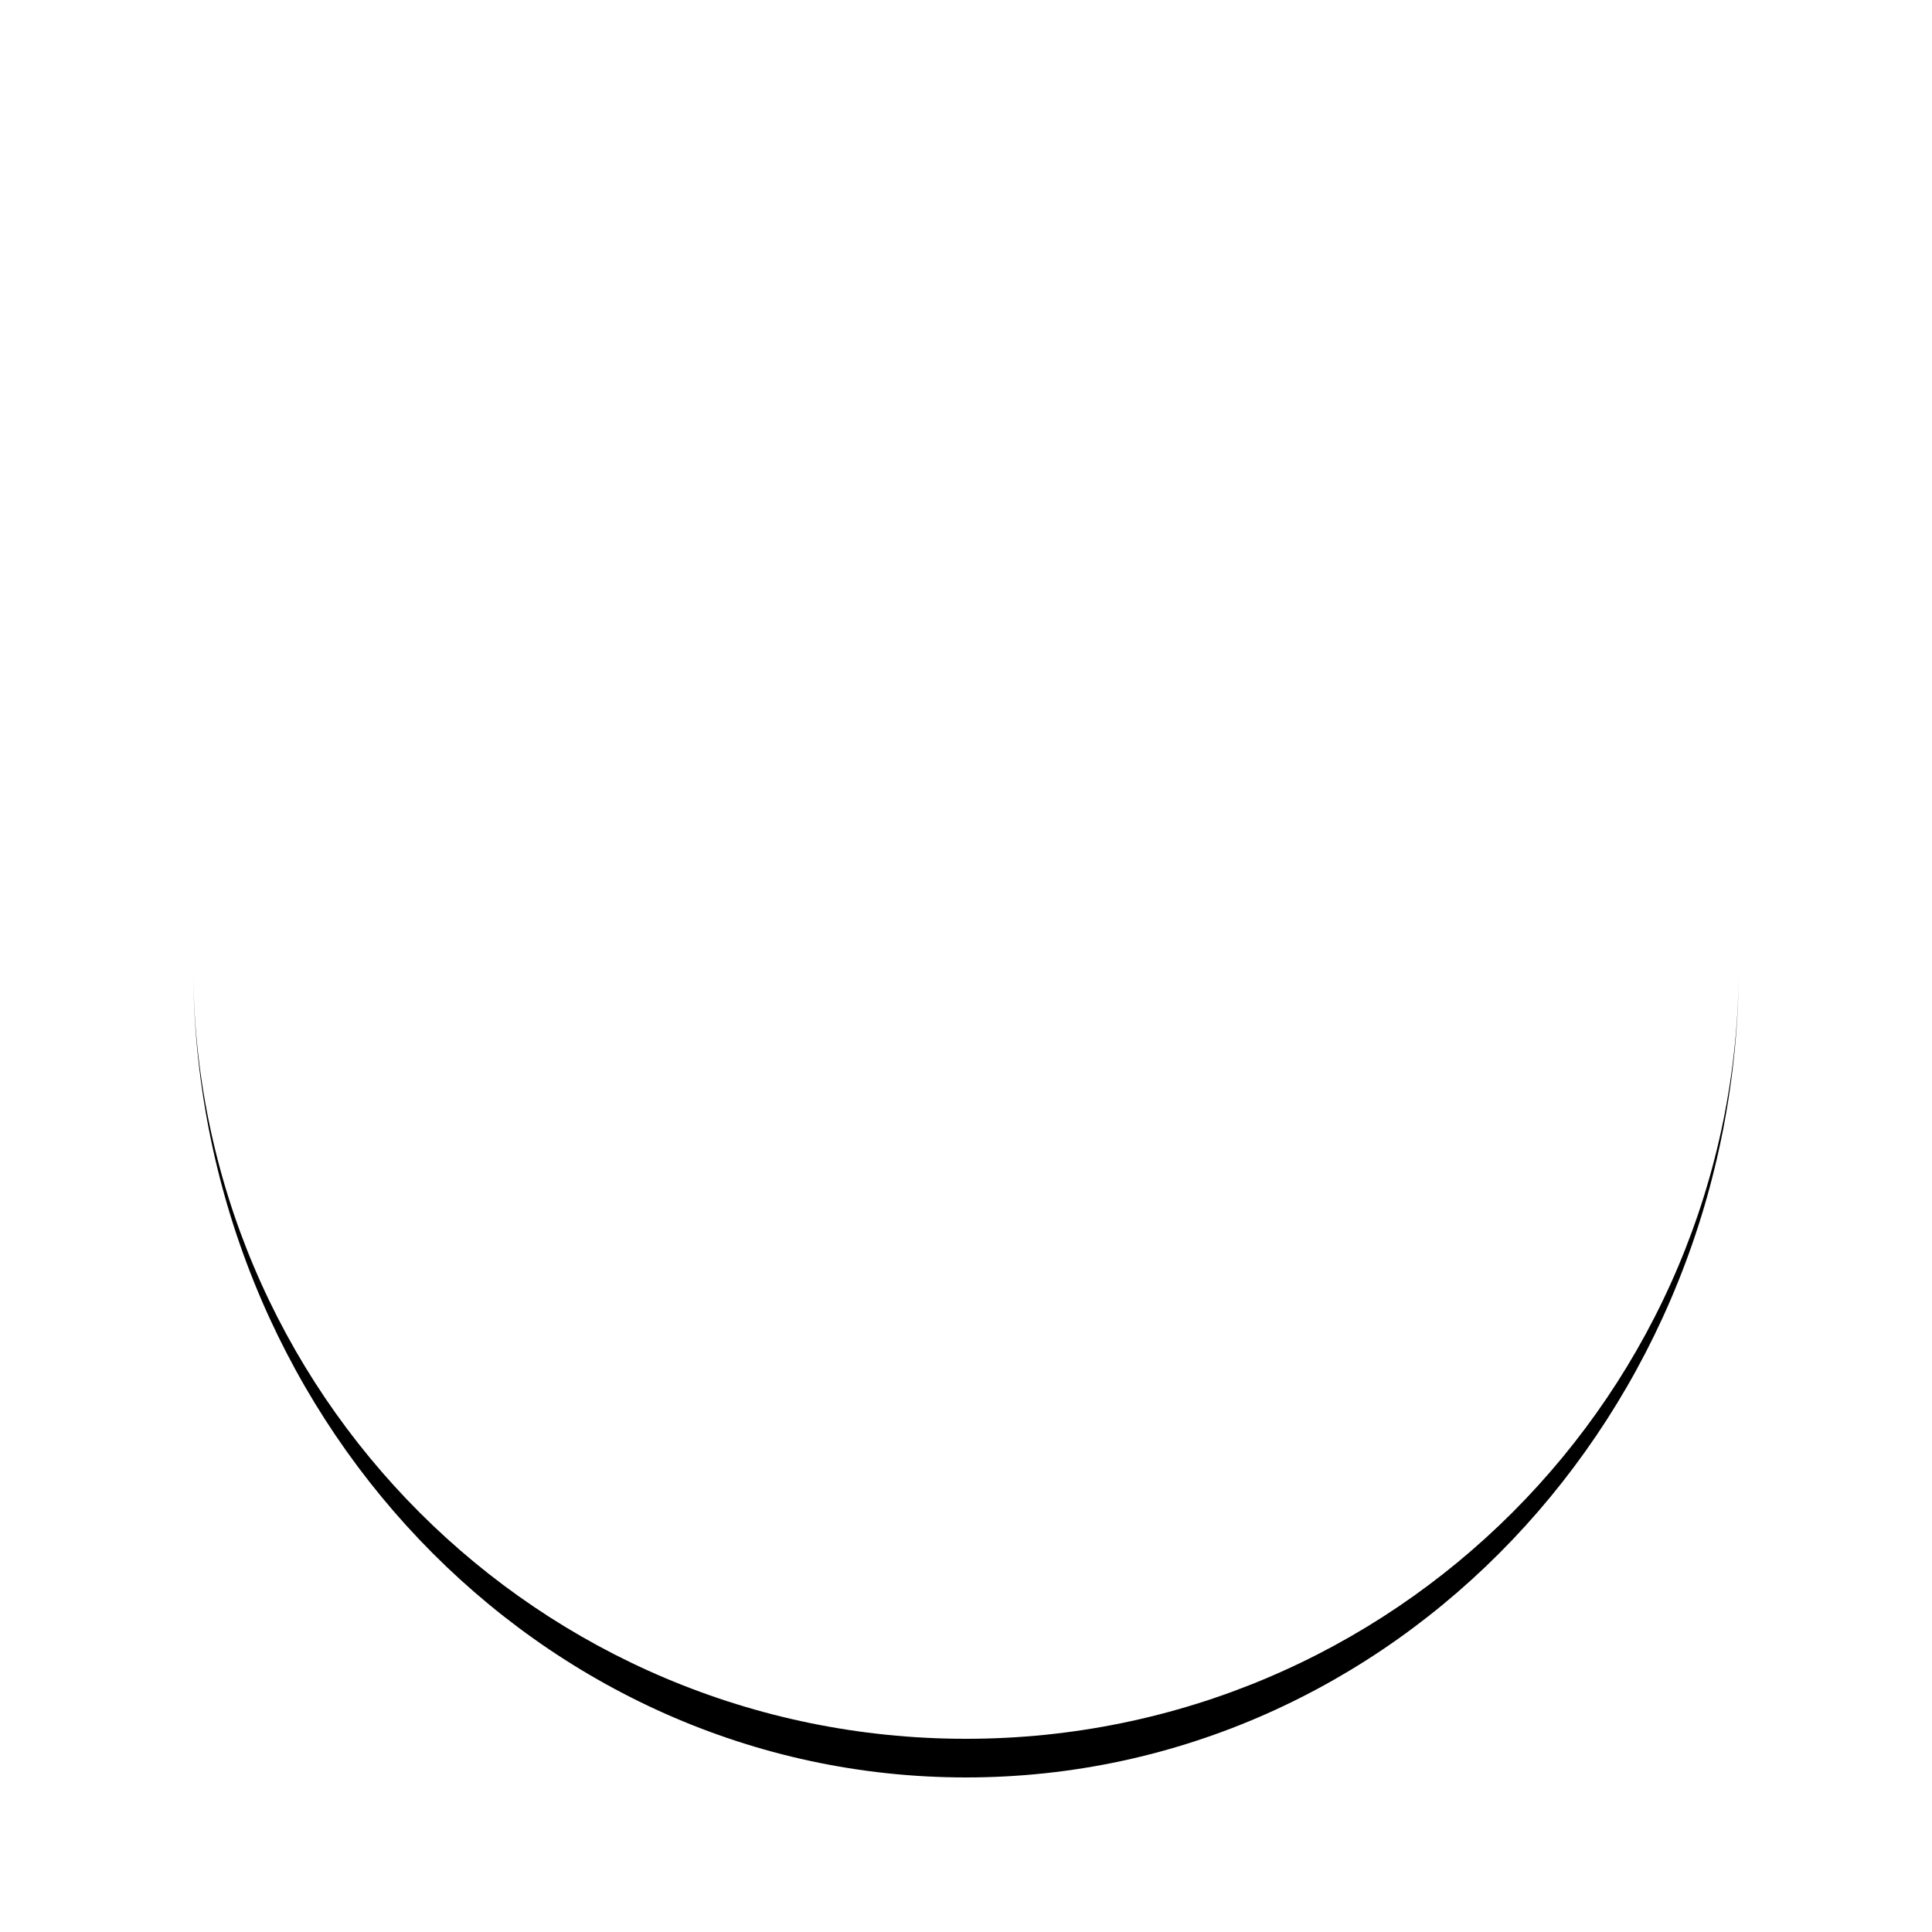
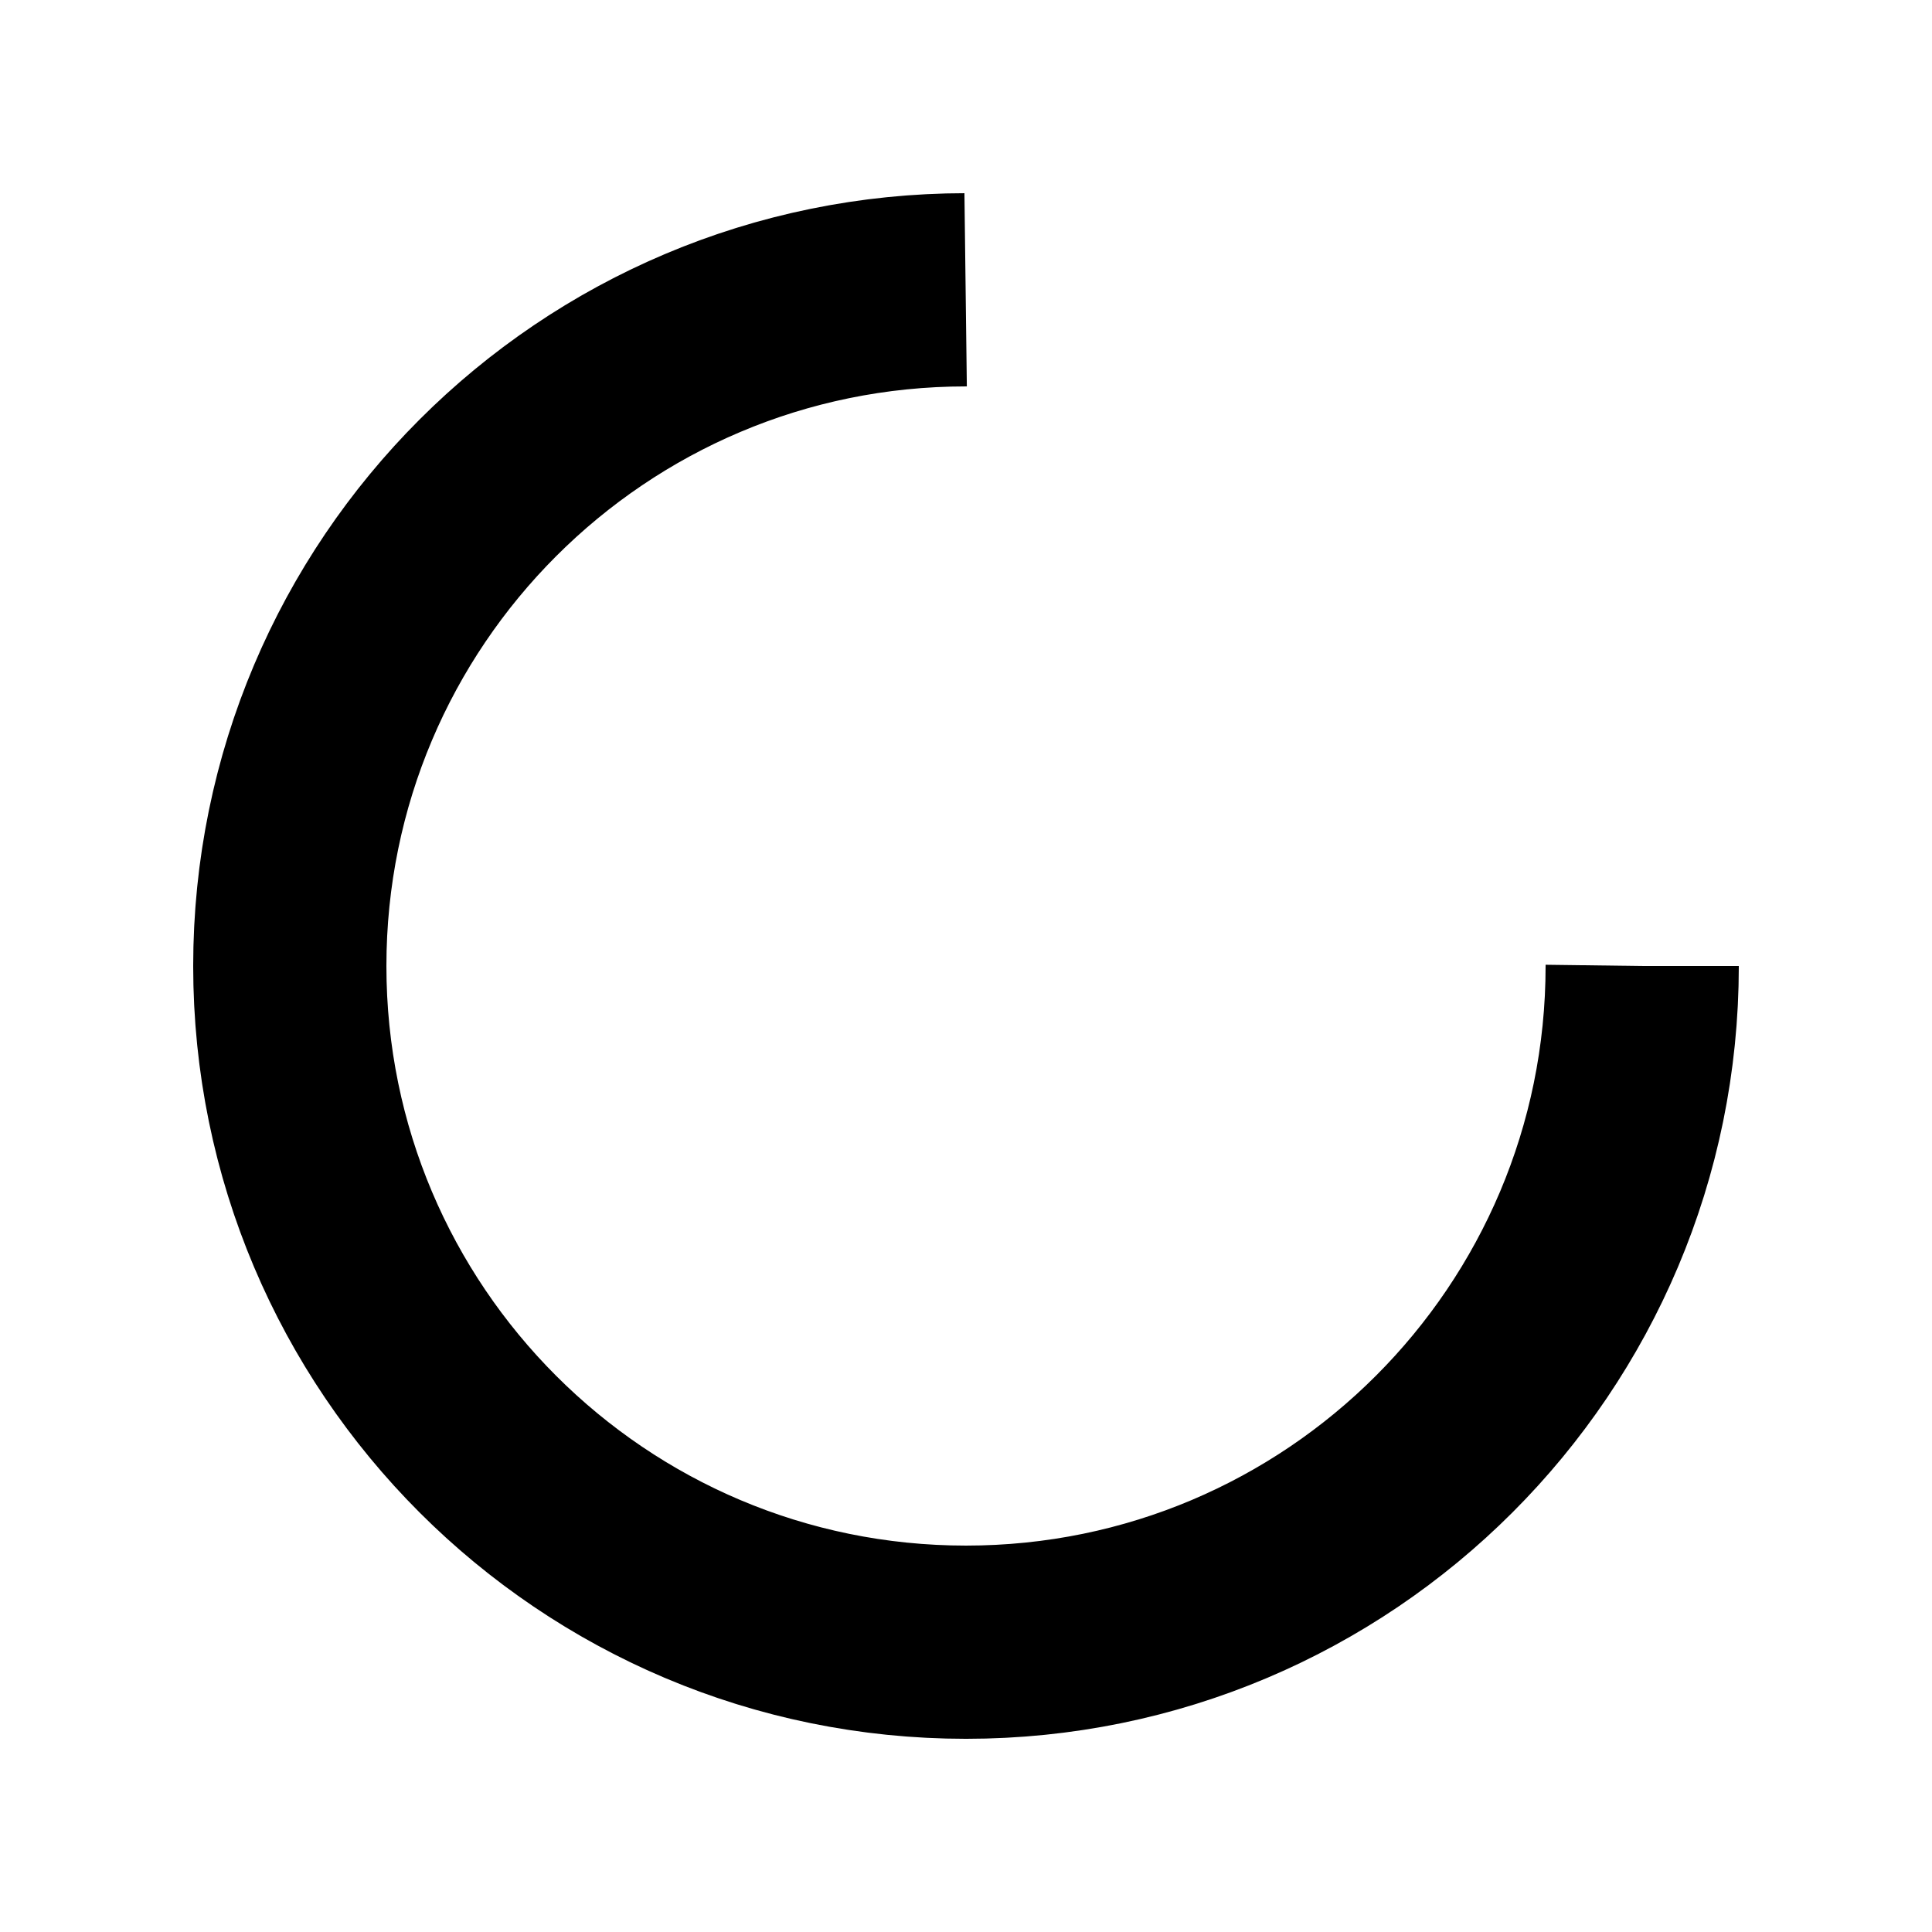
- <svg xmlns="http://www.w3.org/2000/svg" style="margin: auto; display: block; shape-rendering: auto;" width="200px" height="200px" viewBox="0 0 100 100" preserveAspectRatio="xMidYMid">
-   <path d="M10 50A40 40 0 0 0 90 50A40 42 0 0 1 10 50" fill="currentColor" stroke="none">
-     <animateTransform attributeName="transform" type="rotate" dur="1s" repeatCount="indefinite" keyTimes="0;1" values="0 50 51;360 50 51" />
-   </path>
+ <svg xmlns="http://www.w3.org/2000/svg" style="margin: auto; background: none; display: block; shape-rendering: auto;" width="200px" height="200px" viewBox="0 0 100 100" preserveAspectRatio="xMidYMid">
+   <circle cx="50" cy="50" fill="none" stroke="currentColor" stroke-width="10" r="35" stroke-dasharray="164.934 56.978">
+     <animateTransform attributeName="transform" type="rotate" repeatCount="indefinite" dur="1.149s" values="0 50 50;360 50 50" keyTimes="0;1" />
+   </circle>
</svg>
